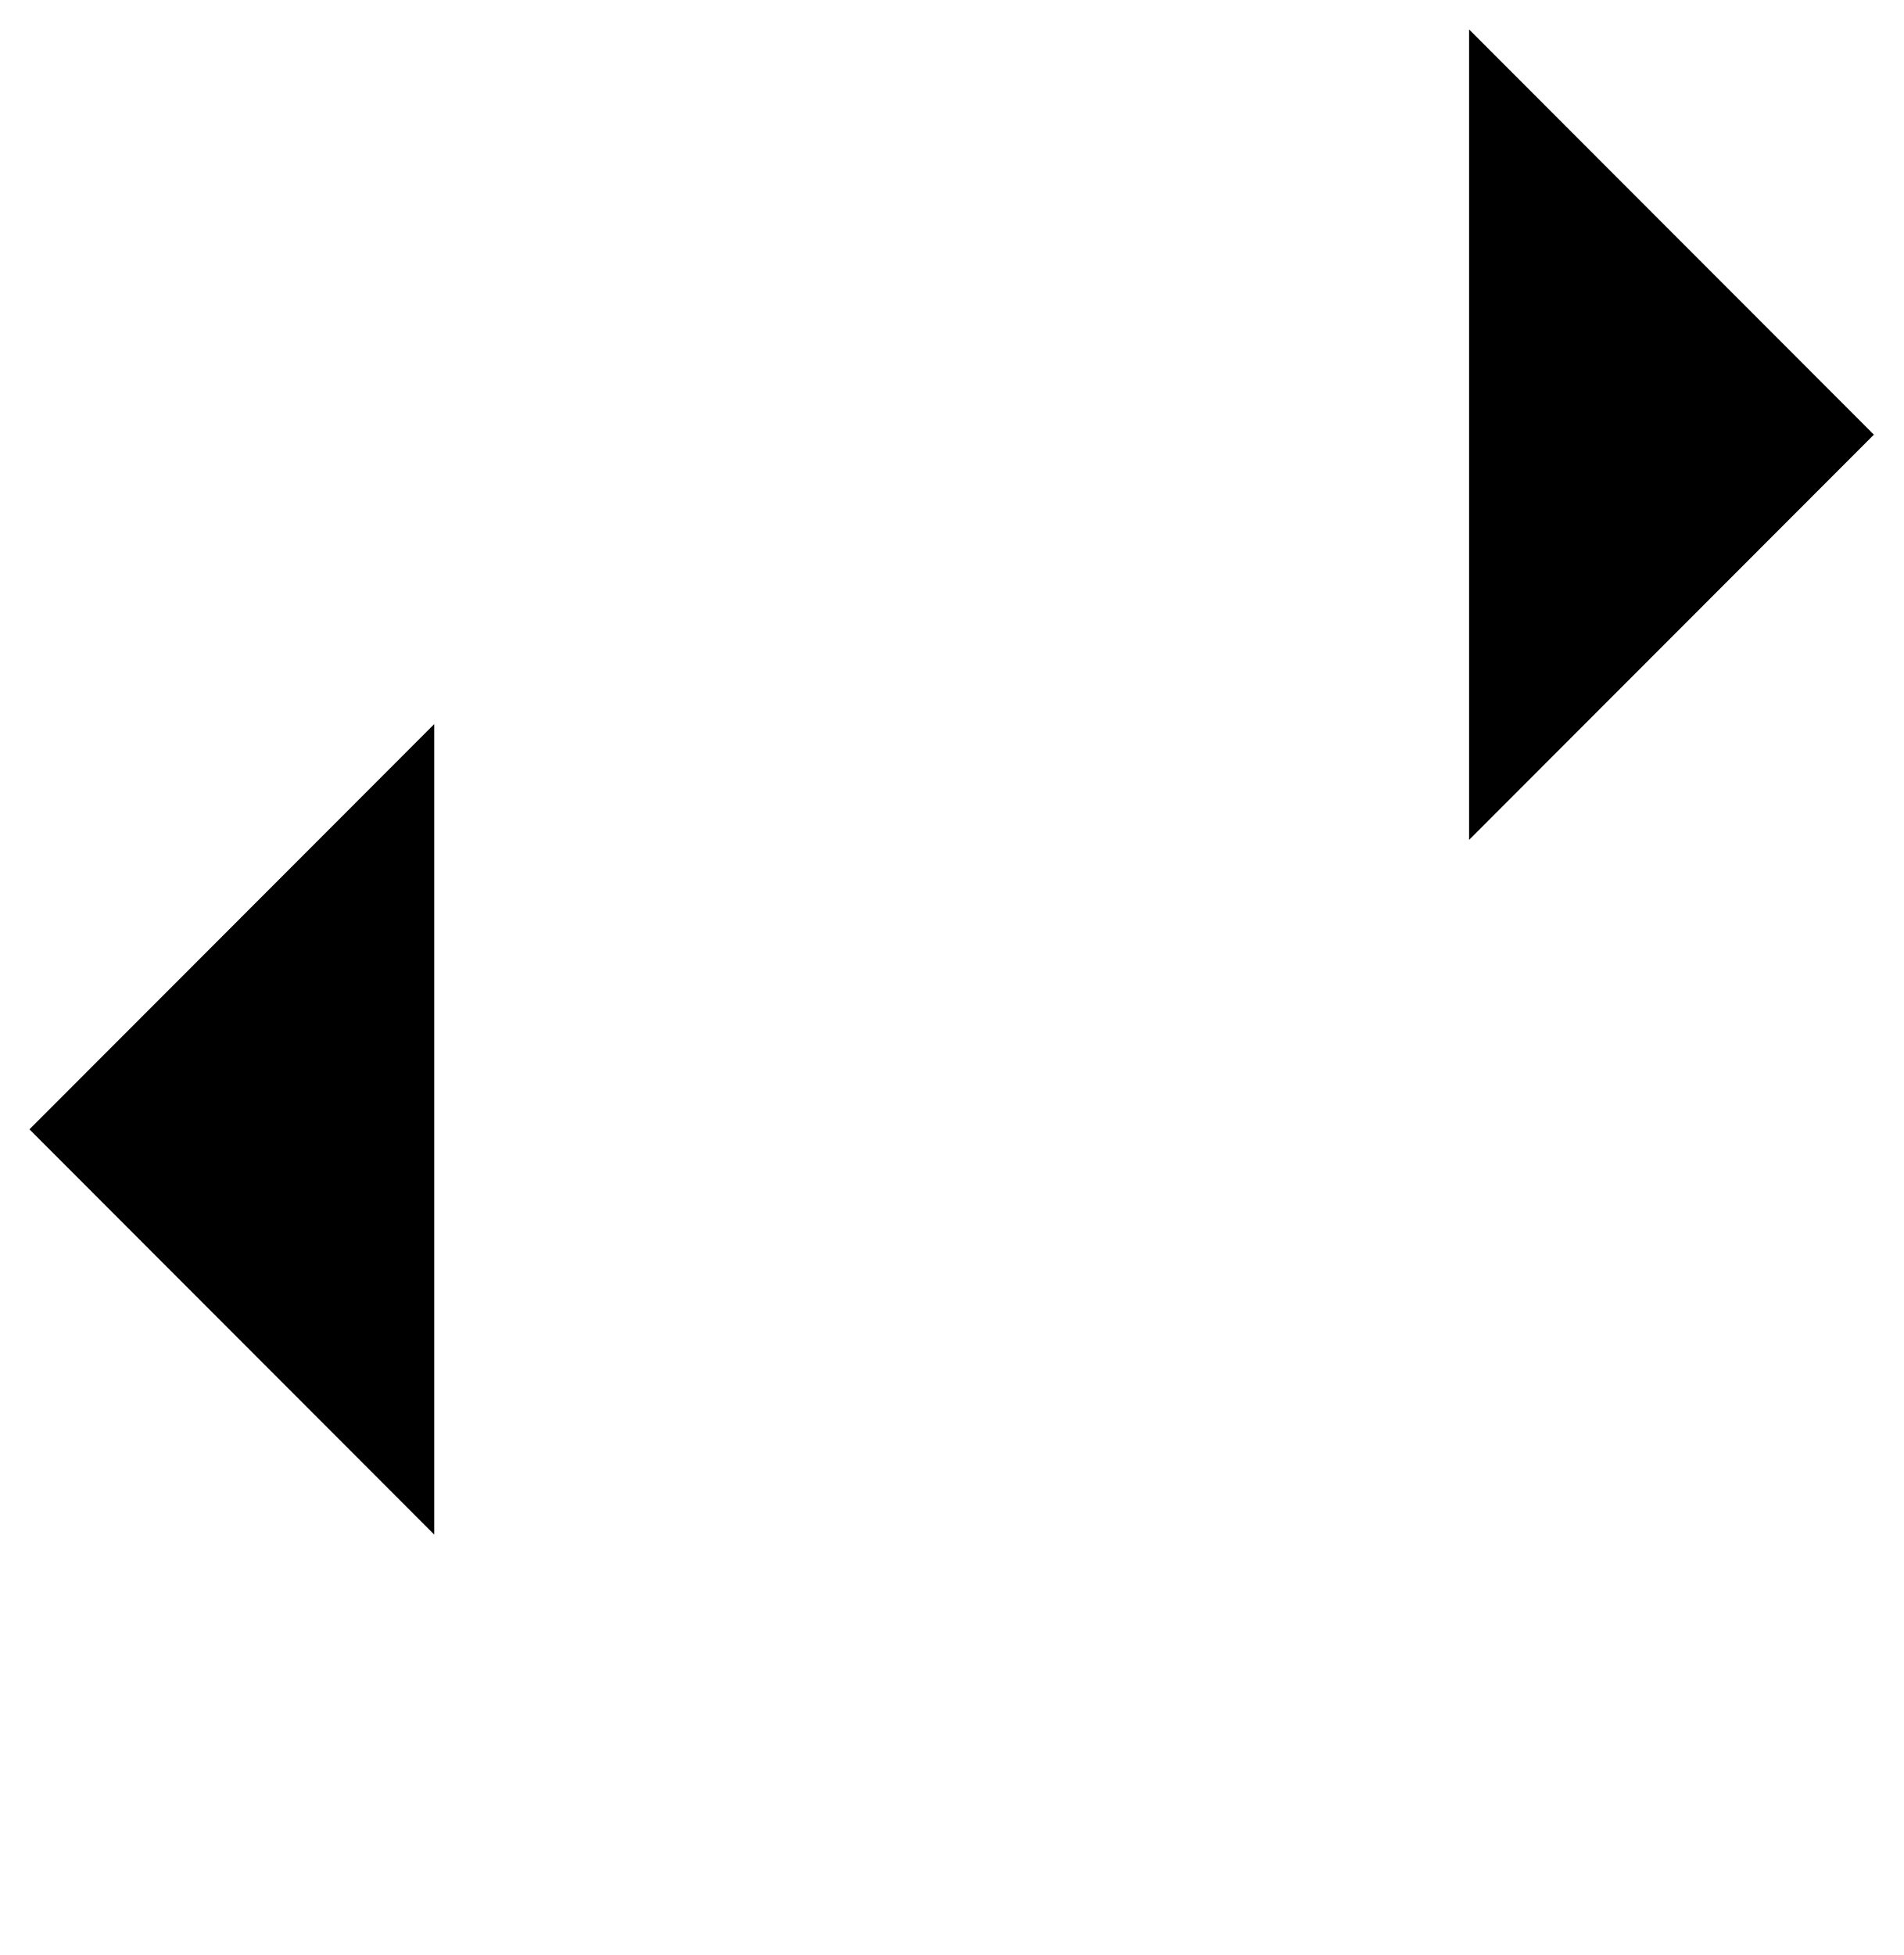
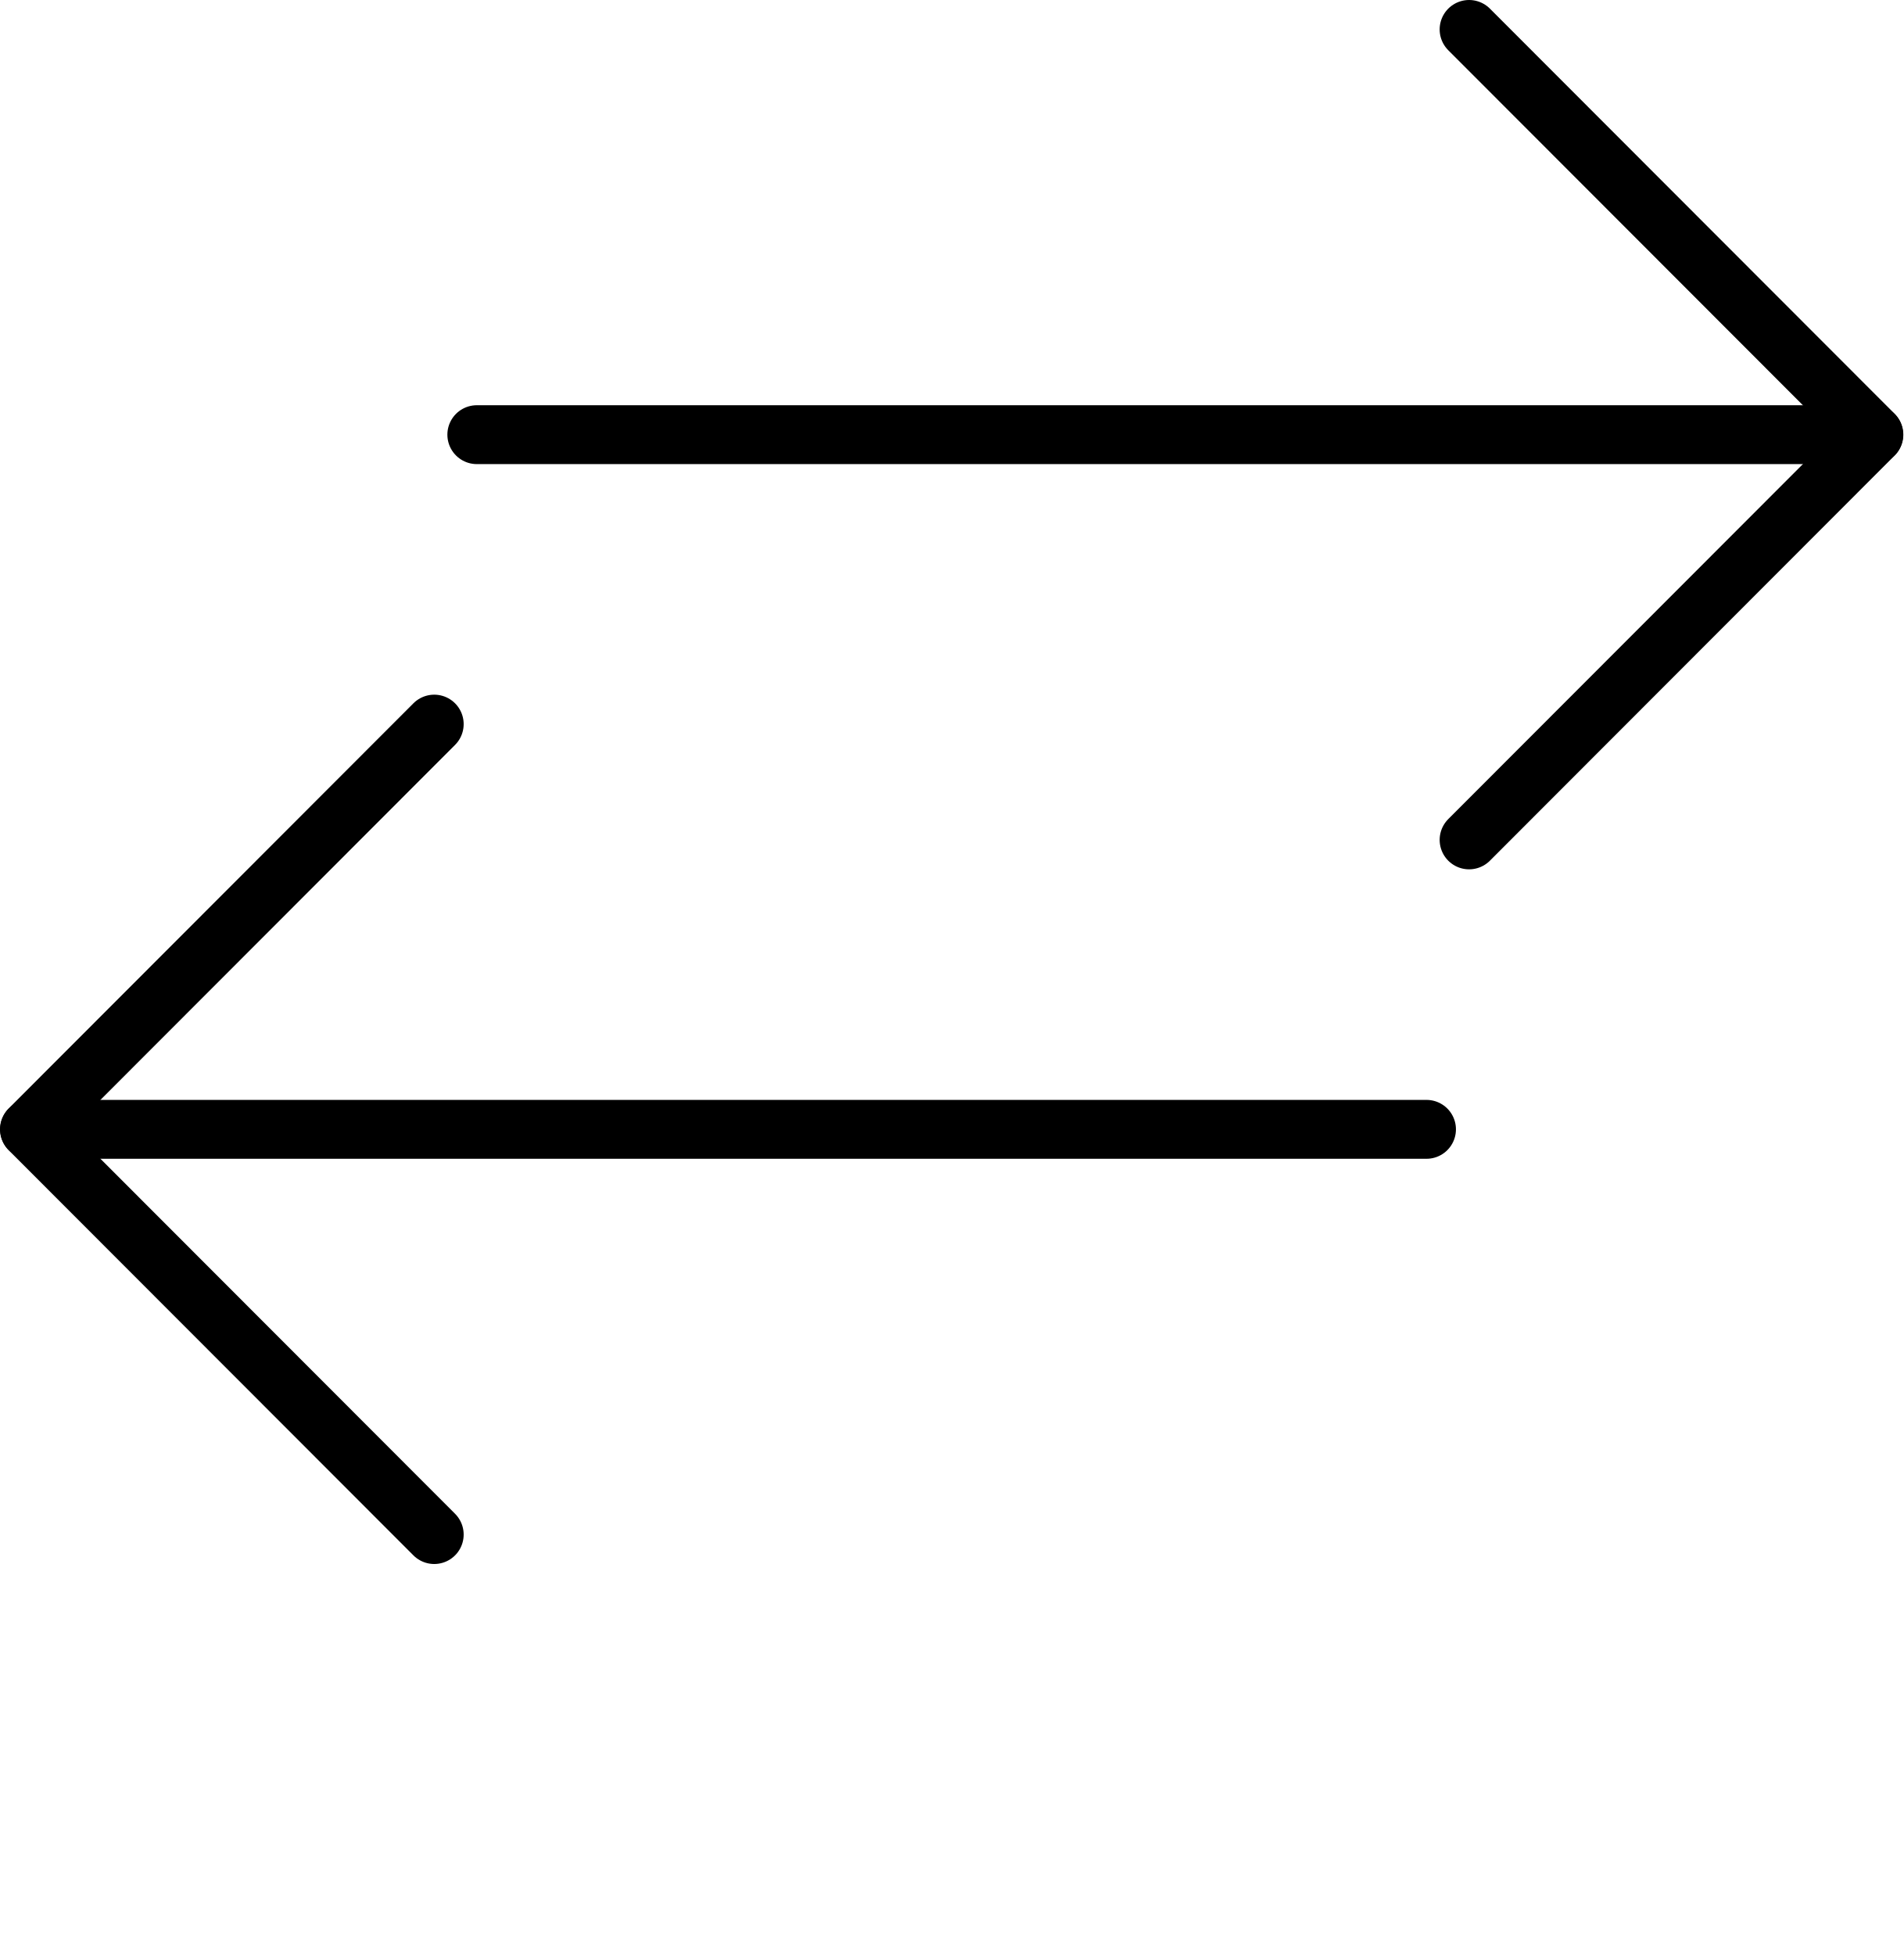
<svg xmlns="http://www.w3.org/2000/svg" viewBox="0 0 97 99.625" x="0px" y="0px">
+   <defs>
+     <style>.cls-1{fill:none;stroke:#000;stroke-linecap:round;stroke-linejoin:round;stroke-width:3px;}</style>
+   </defs>
  <g data-name="Layer 2">
    <g>
      <line class="cls-1" x1="24.3" y1="22.15" x2="95.49" y2="22.15" />
      <polyline class="cls-1" points="74.87 1.5 95.5 22.15 74.87 42.8" />
      <line class="cls-1" x1="72.7" y1="57.55" x2="1.51" y2="57.55" />
      <polyline class="cls-1" points="22.13 78.2 1.5 57.55 22.13 36.9" />
    </g>
  </g>
</svg>
